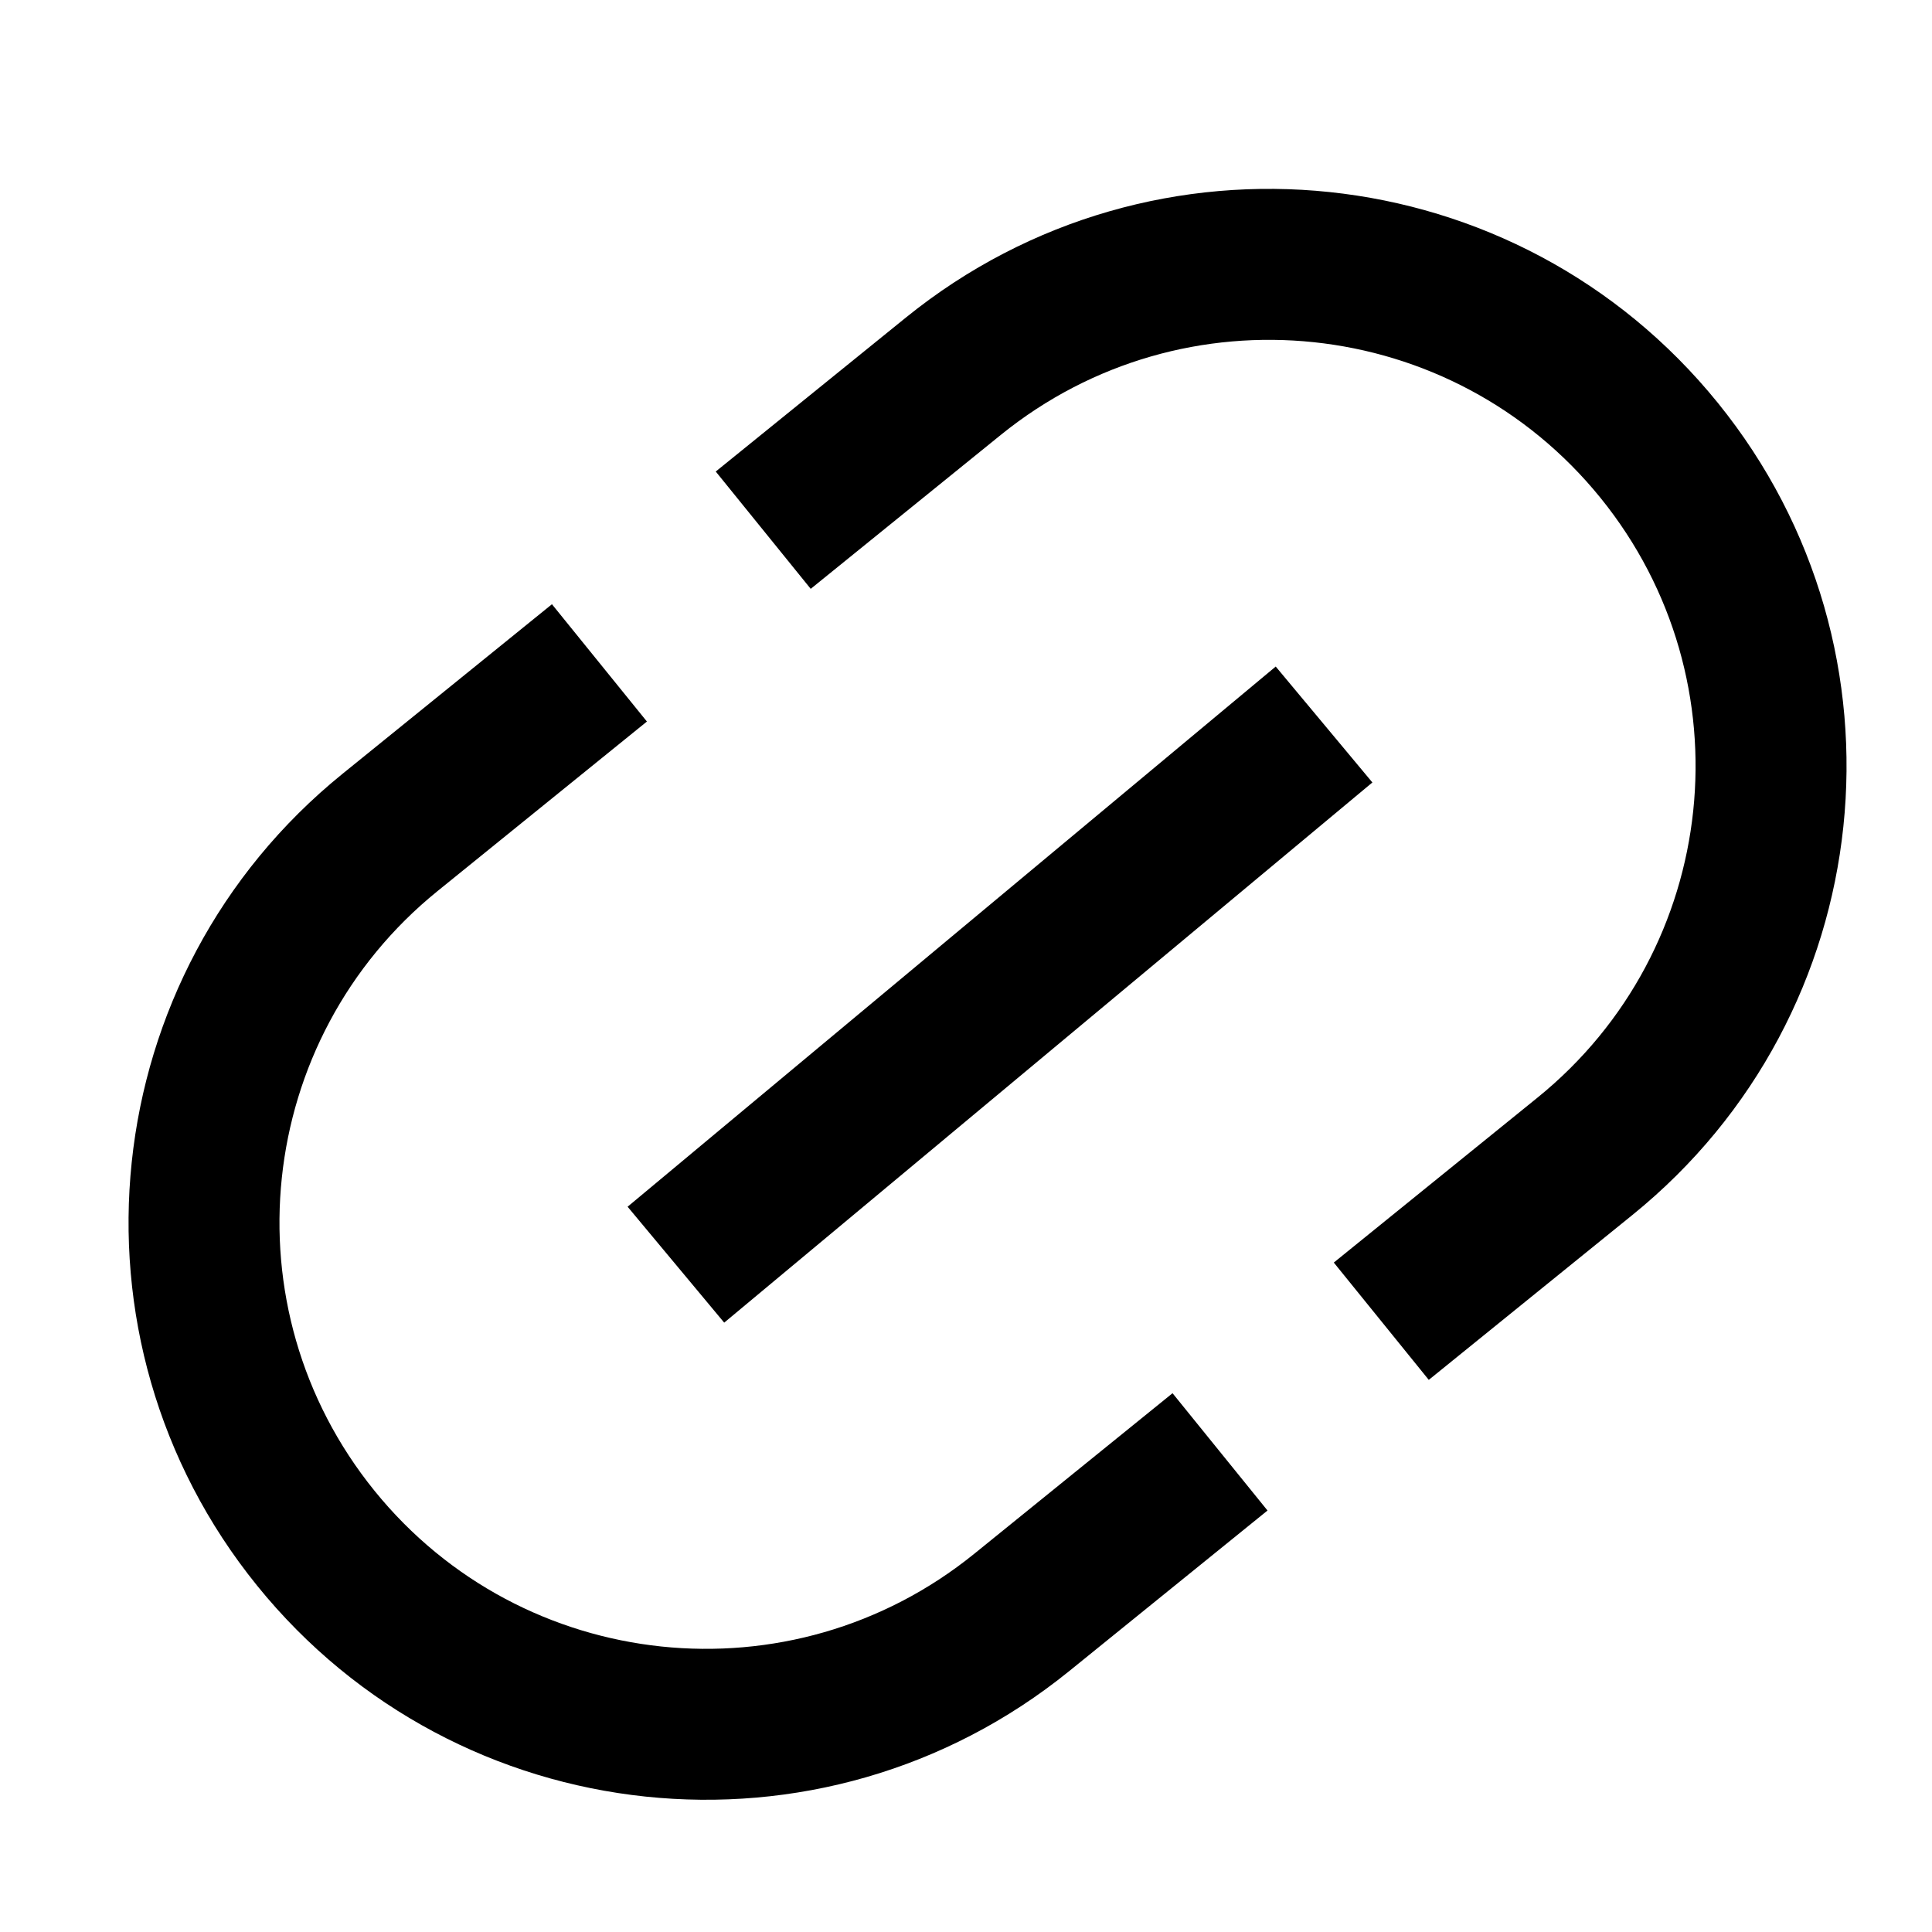
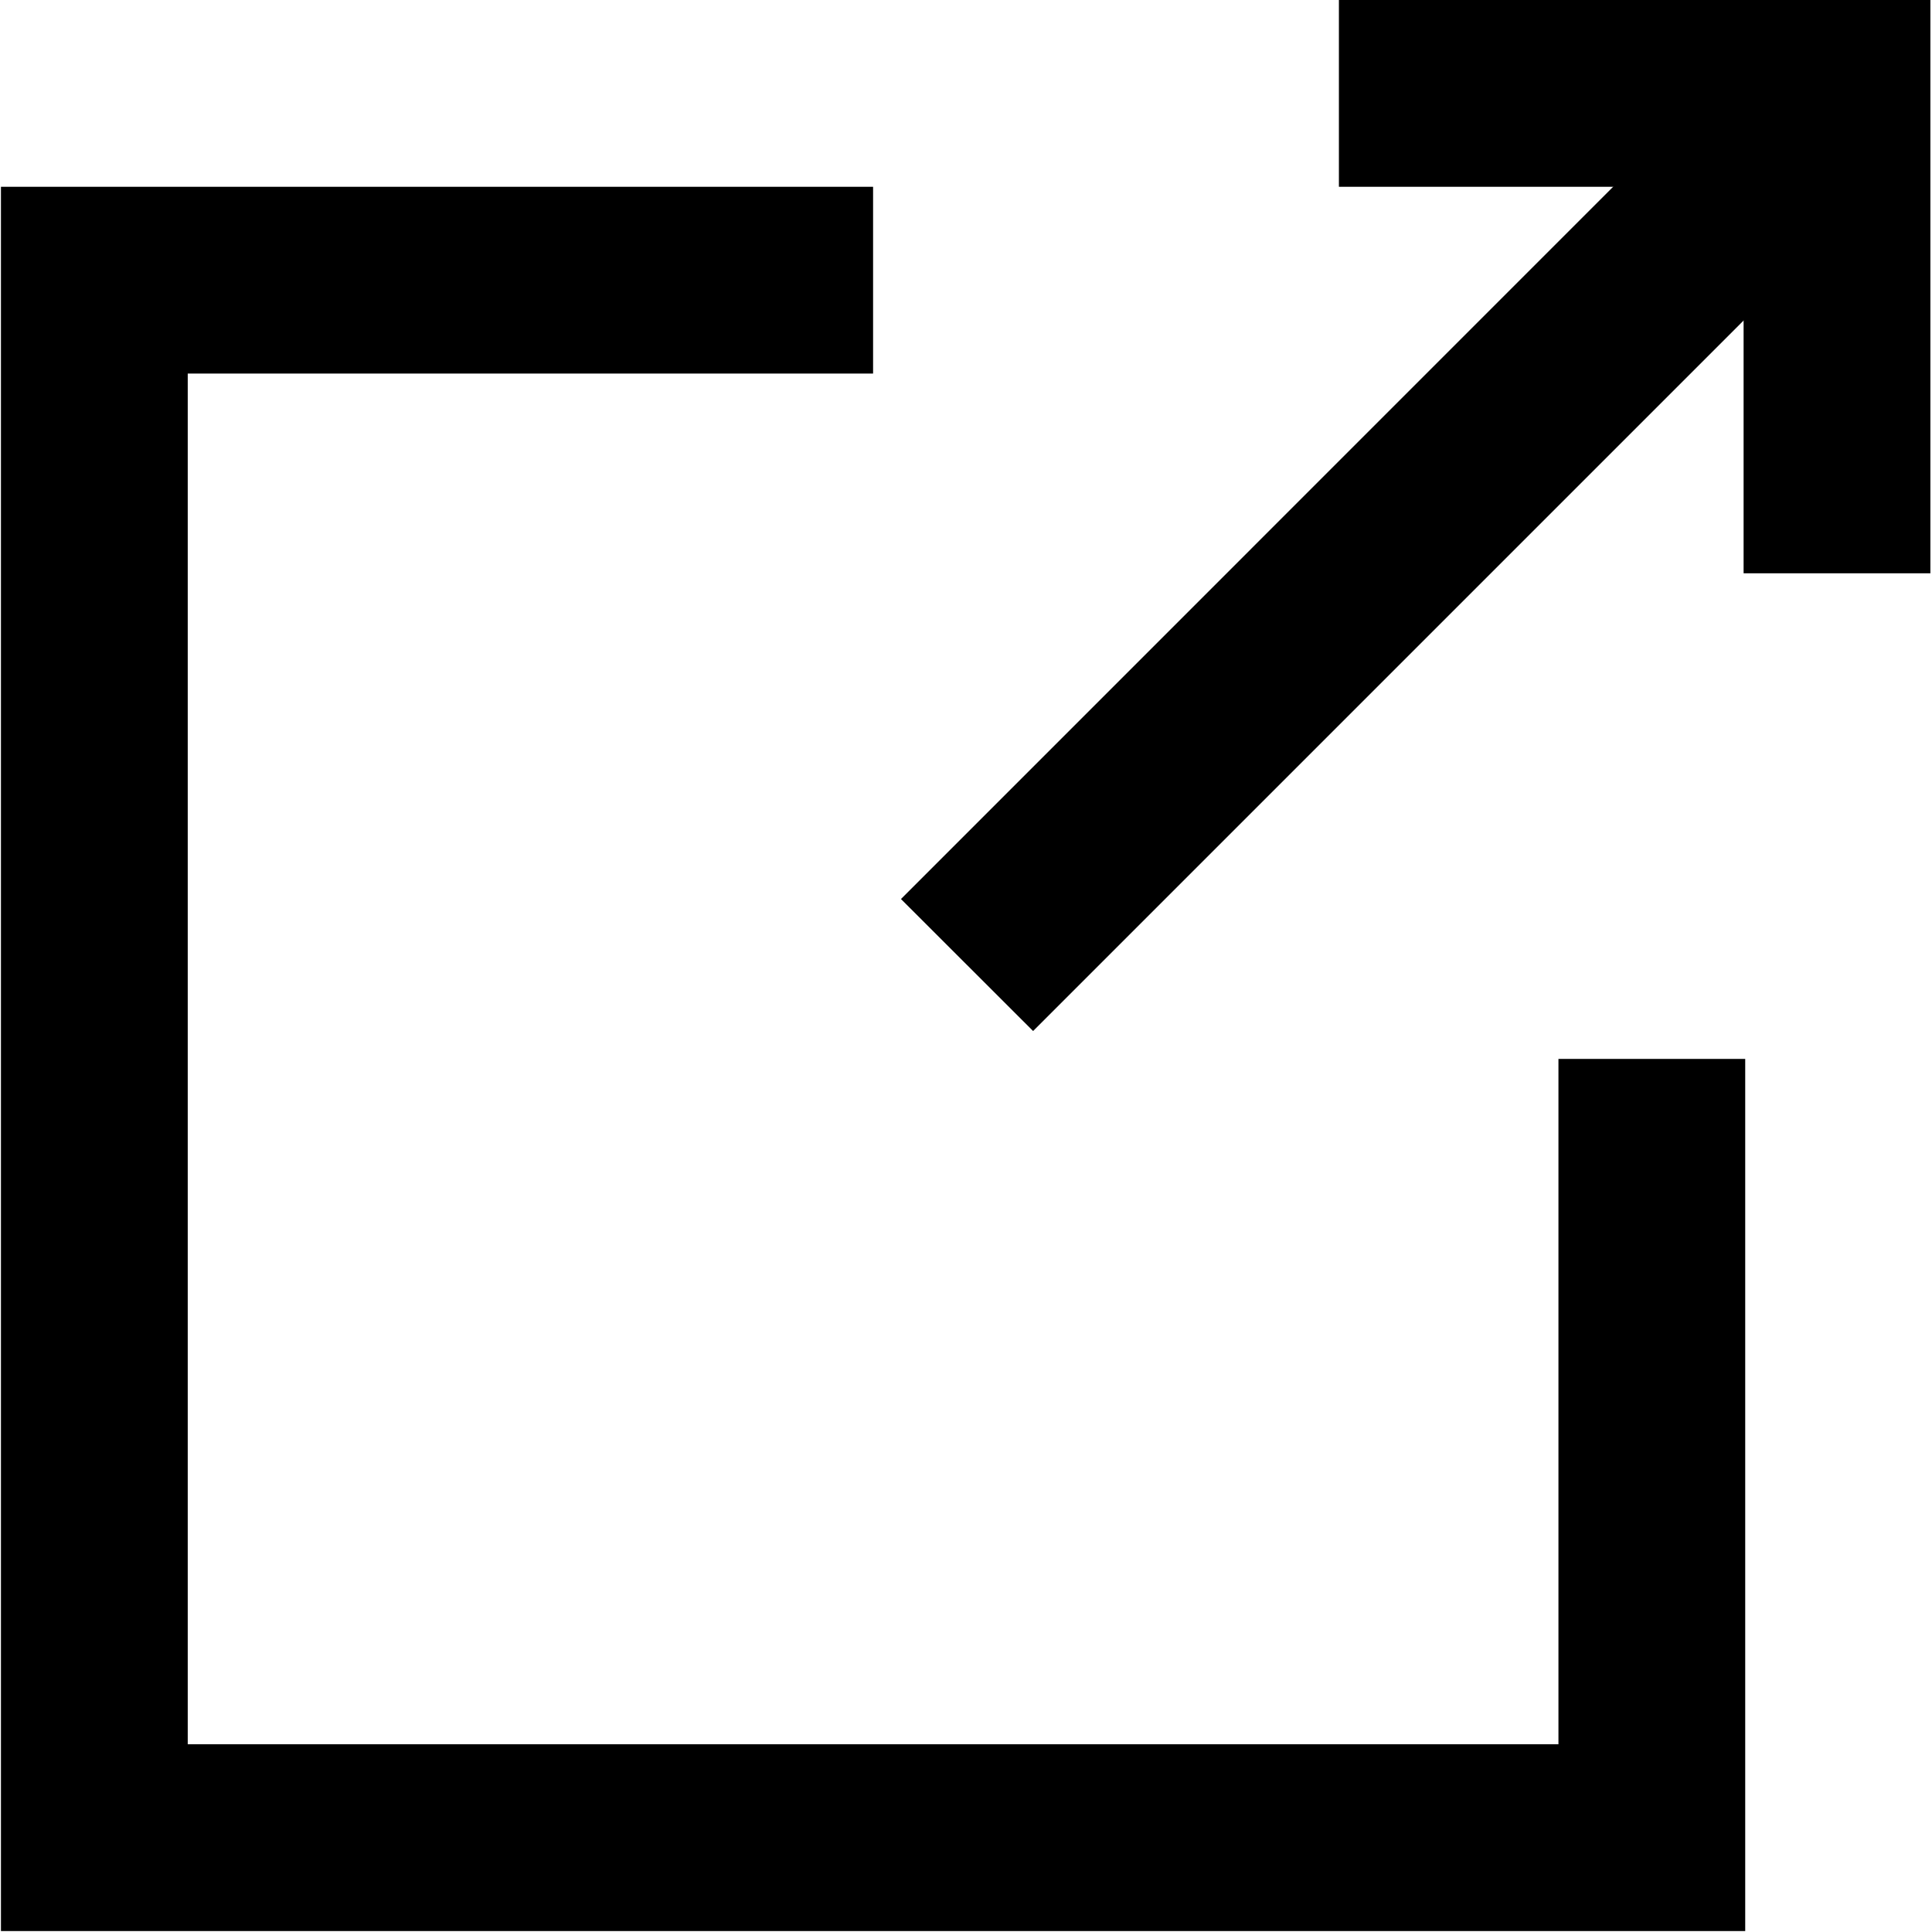
- <svg xmlns="http://www.w3.org/2000/svg" t="1546157309411" class="icon" style="" viewBox="0 0 1024 1024" version="1.1" p-id="7510" width="200" height="200">
-   <defs>
-     <style type="text/css" />
-   </defs>
-   <path d="M910.496 213.536C804.16 82.208 611.488 61.952 480.128 168.32l-100.768 81.6 50.336 62.176 100.768-81.6a225.984 225.984 0 1 1 284.448 351.264l-107.968 87.424 50.336 62.176 107.968-87.424a305.984 305.984 0 0 0 45.248-430.4zM516.352 823.552a225.984 225.984 0 1 1-284.448-351.264l110.976-89.856-50.336-62.176-110.976 89.856C50.24 516.448 29.984 709.152 136.32 840.48c106.336 131.328 299.04 151.584 430.368 45.248l105.12-85.12-50.336-62.176-105.12 85.12z" p-id="7511" />
-   <path d="M676.16 353.28l51.232 61.44-343.552 286.304-51.2-61.44z" p-id="7512" />
+ <svg xmlns="http://www.w3.org/2000/svg" width="128" height="128">
+   <path d="M115.625 127.937H.063V12.375h57.781v12.374H12.438v90.813h90.813V70.156h12.374z" />
+   <path d="M116.426 2.821l8.753 8.753-56.734 56.734-8.753-8.745z" />
+   <path d="M127.893 37.982h-12.375V12.375H88.706V0h39.187z" />
</svg>
